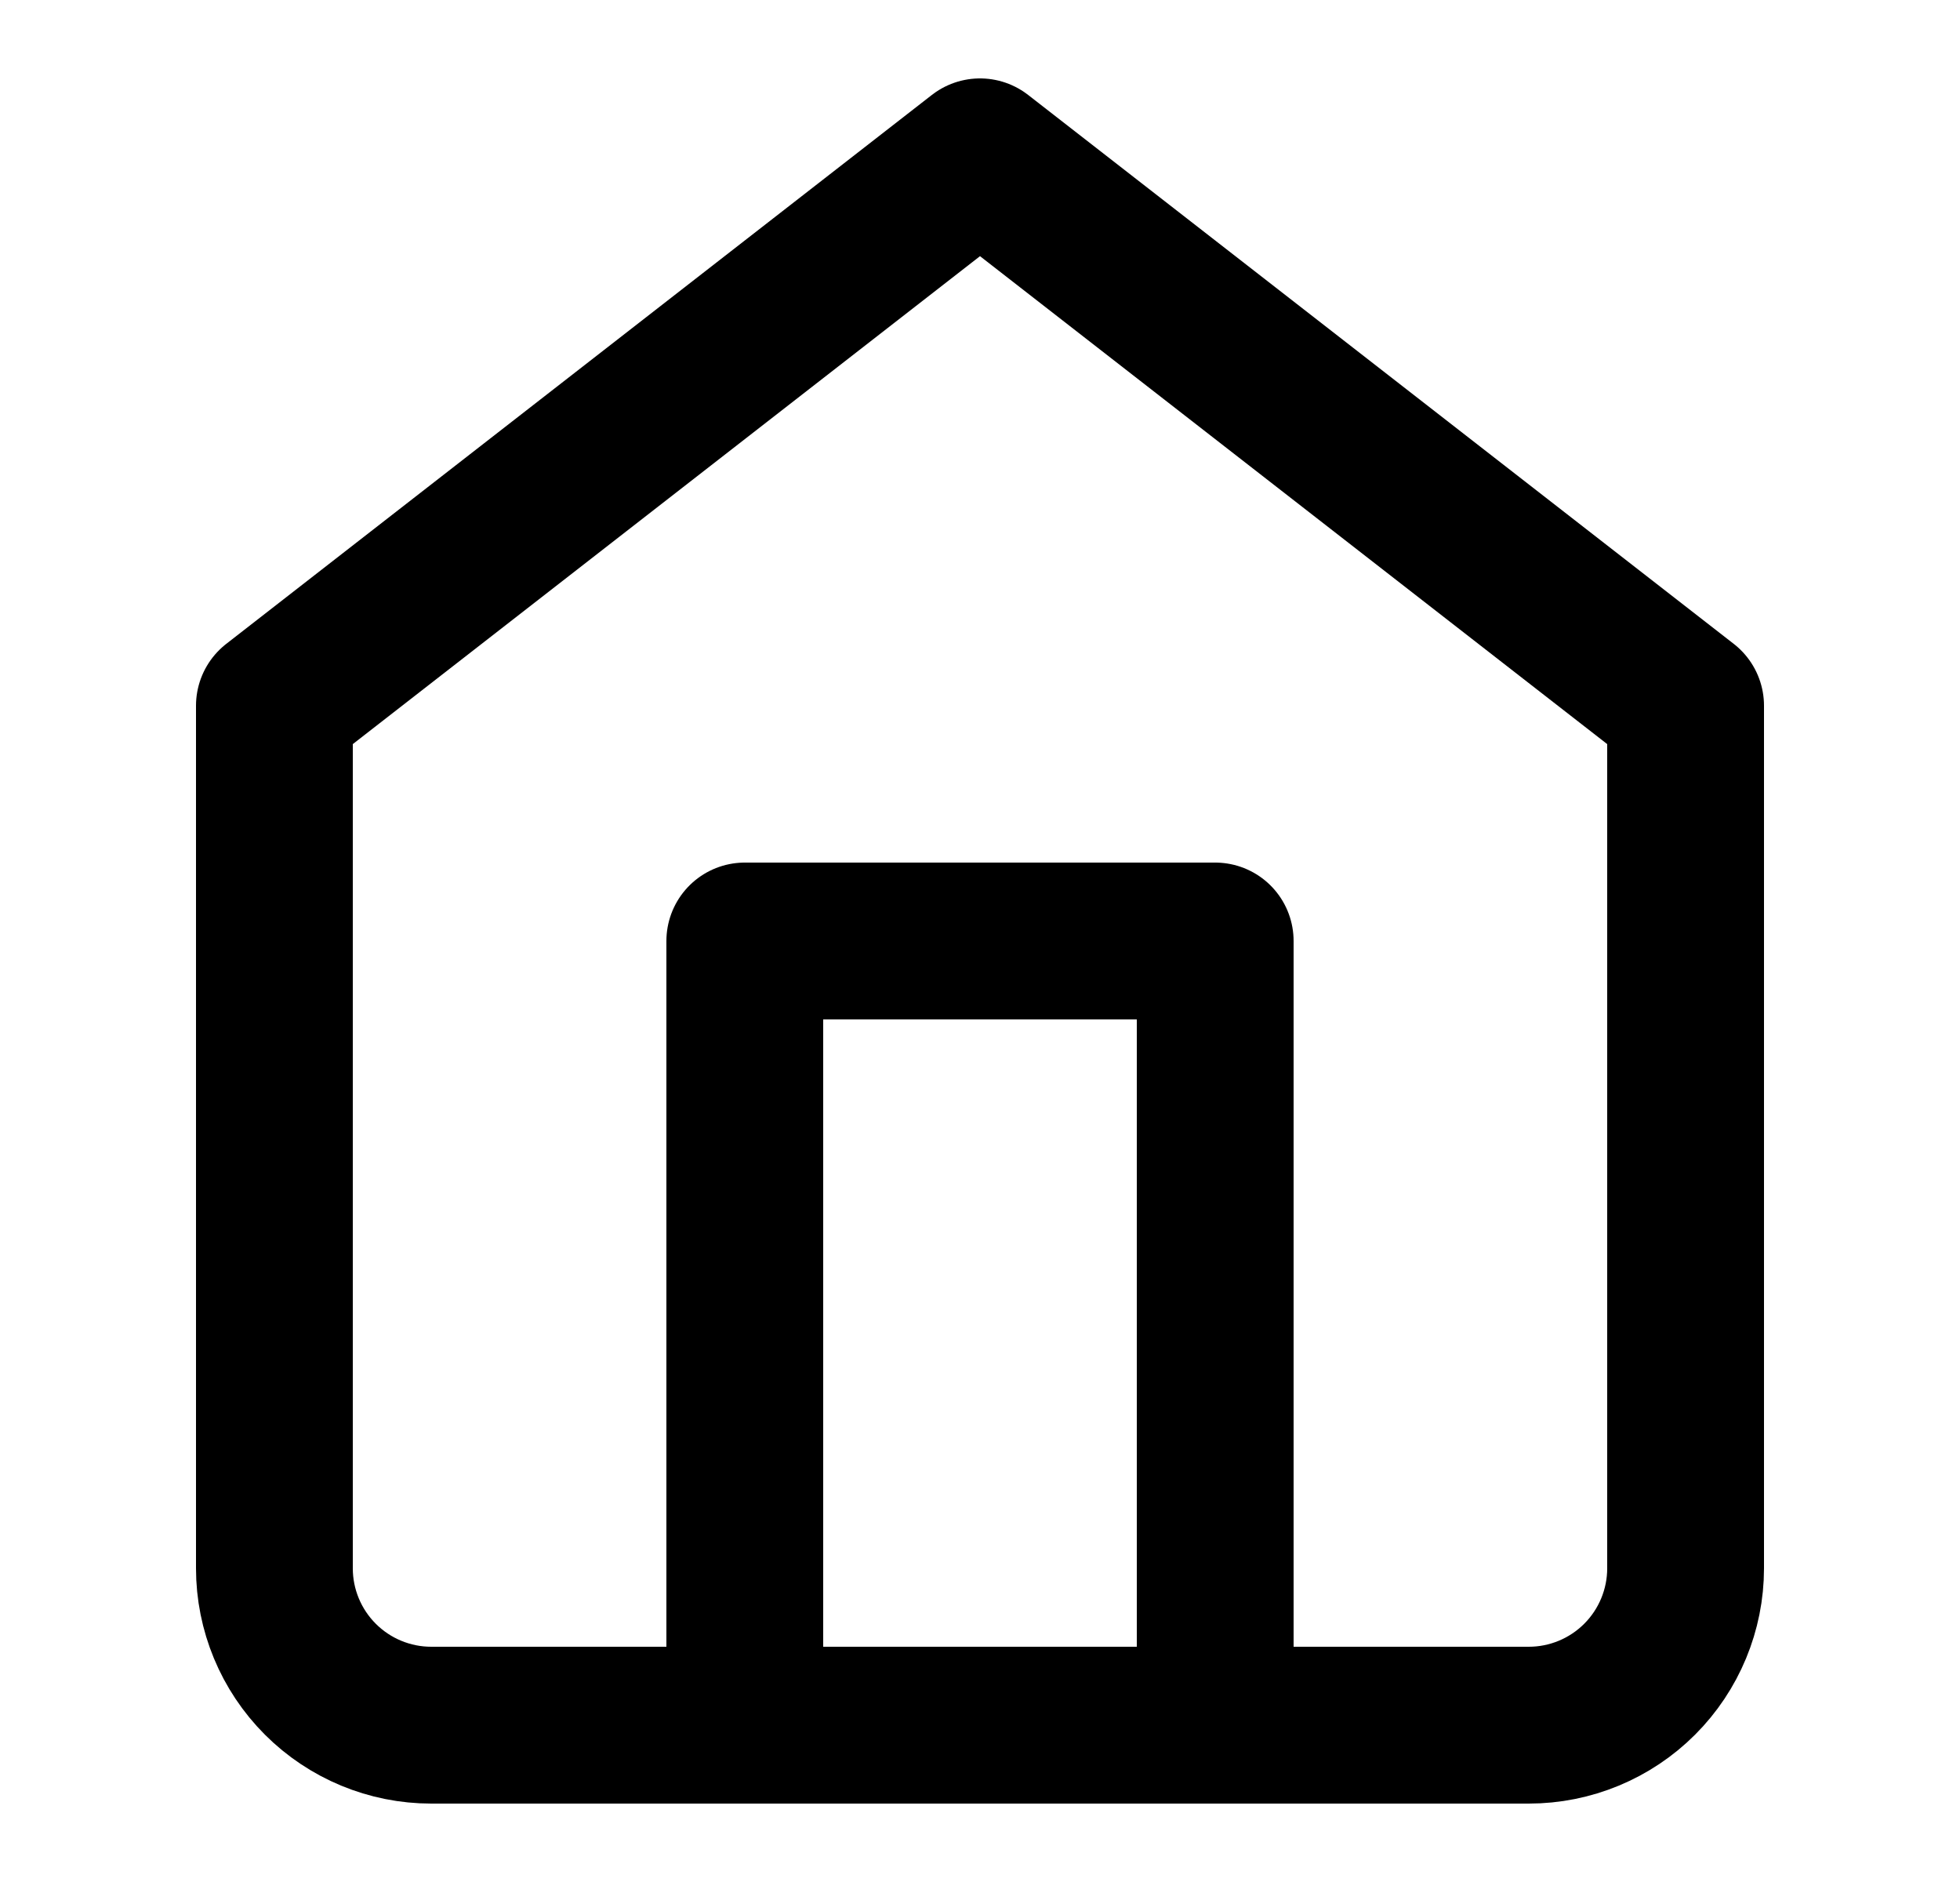
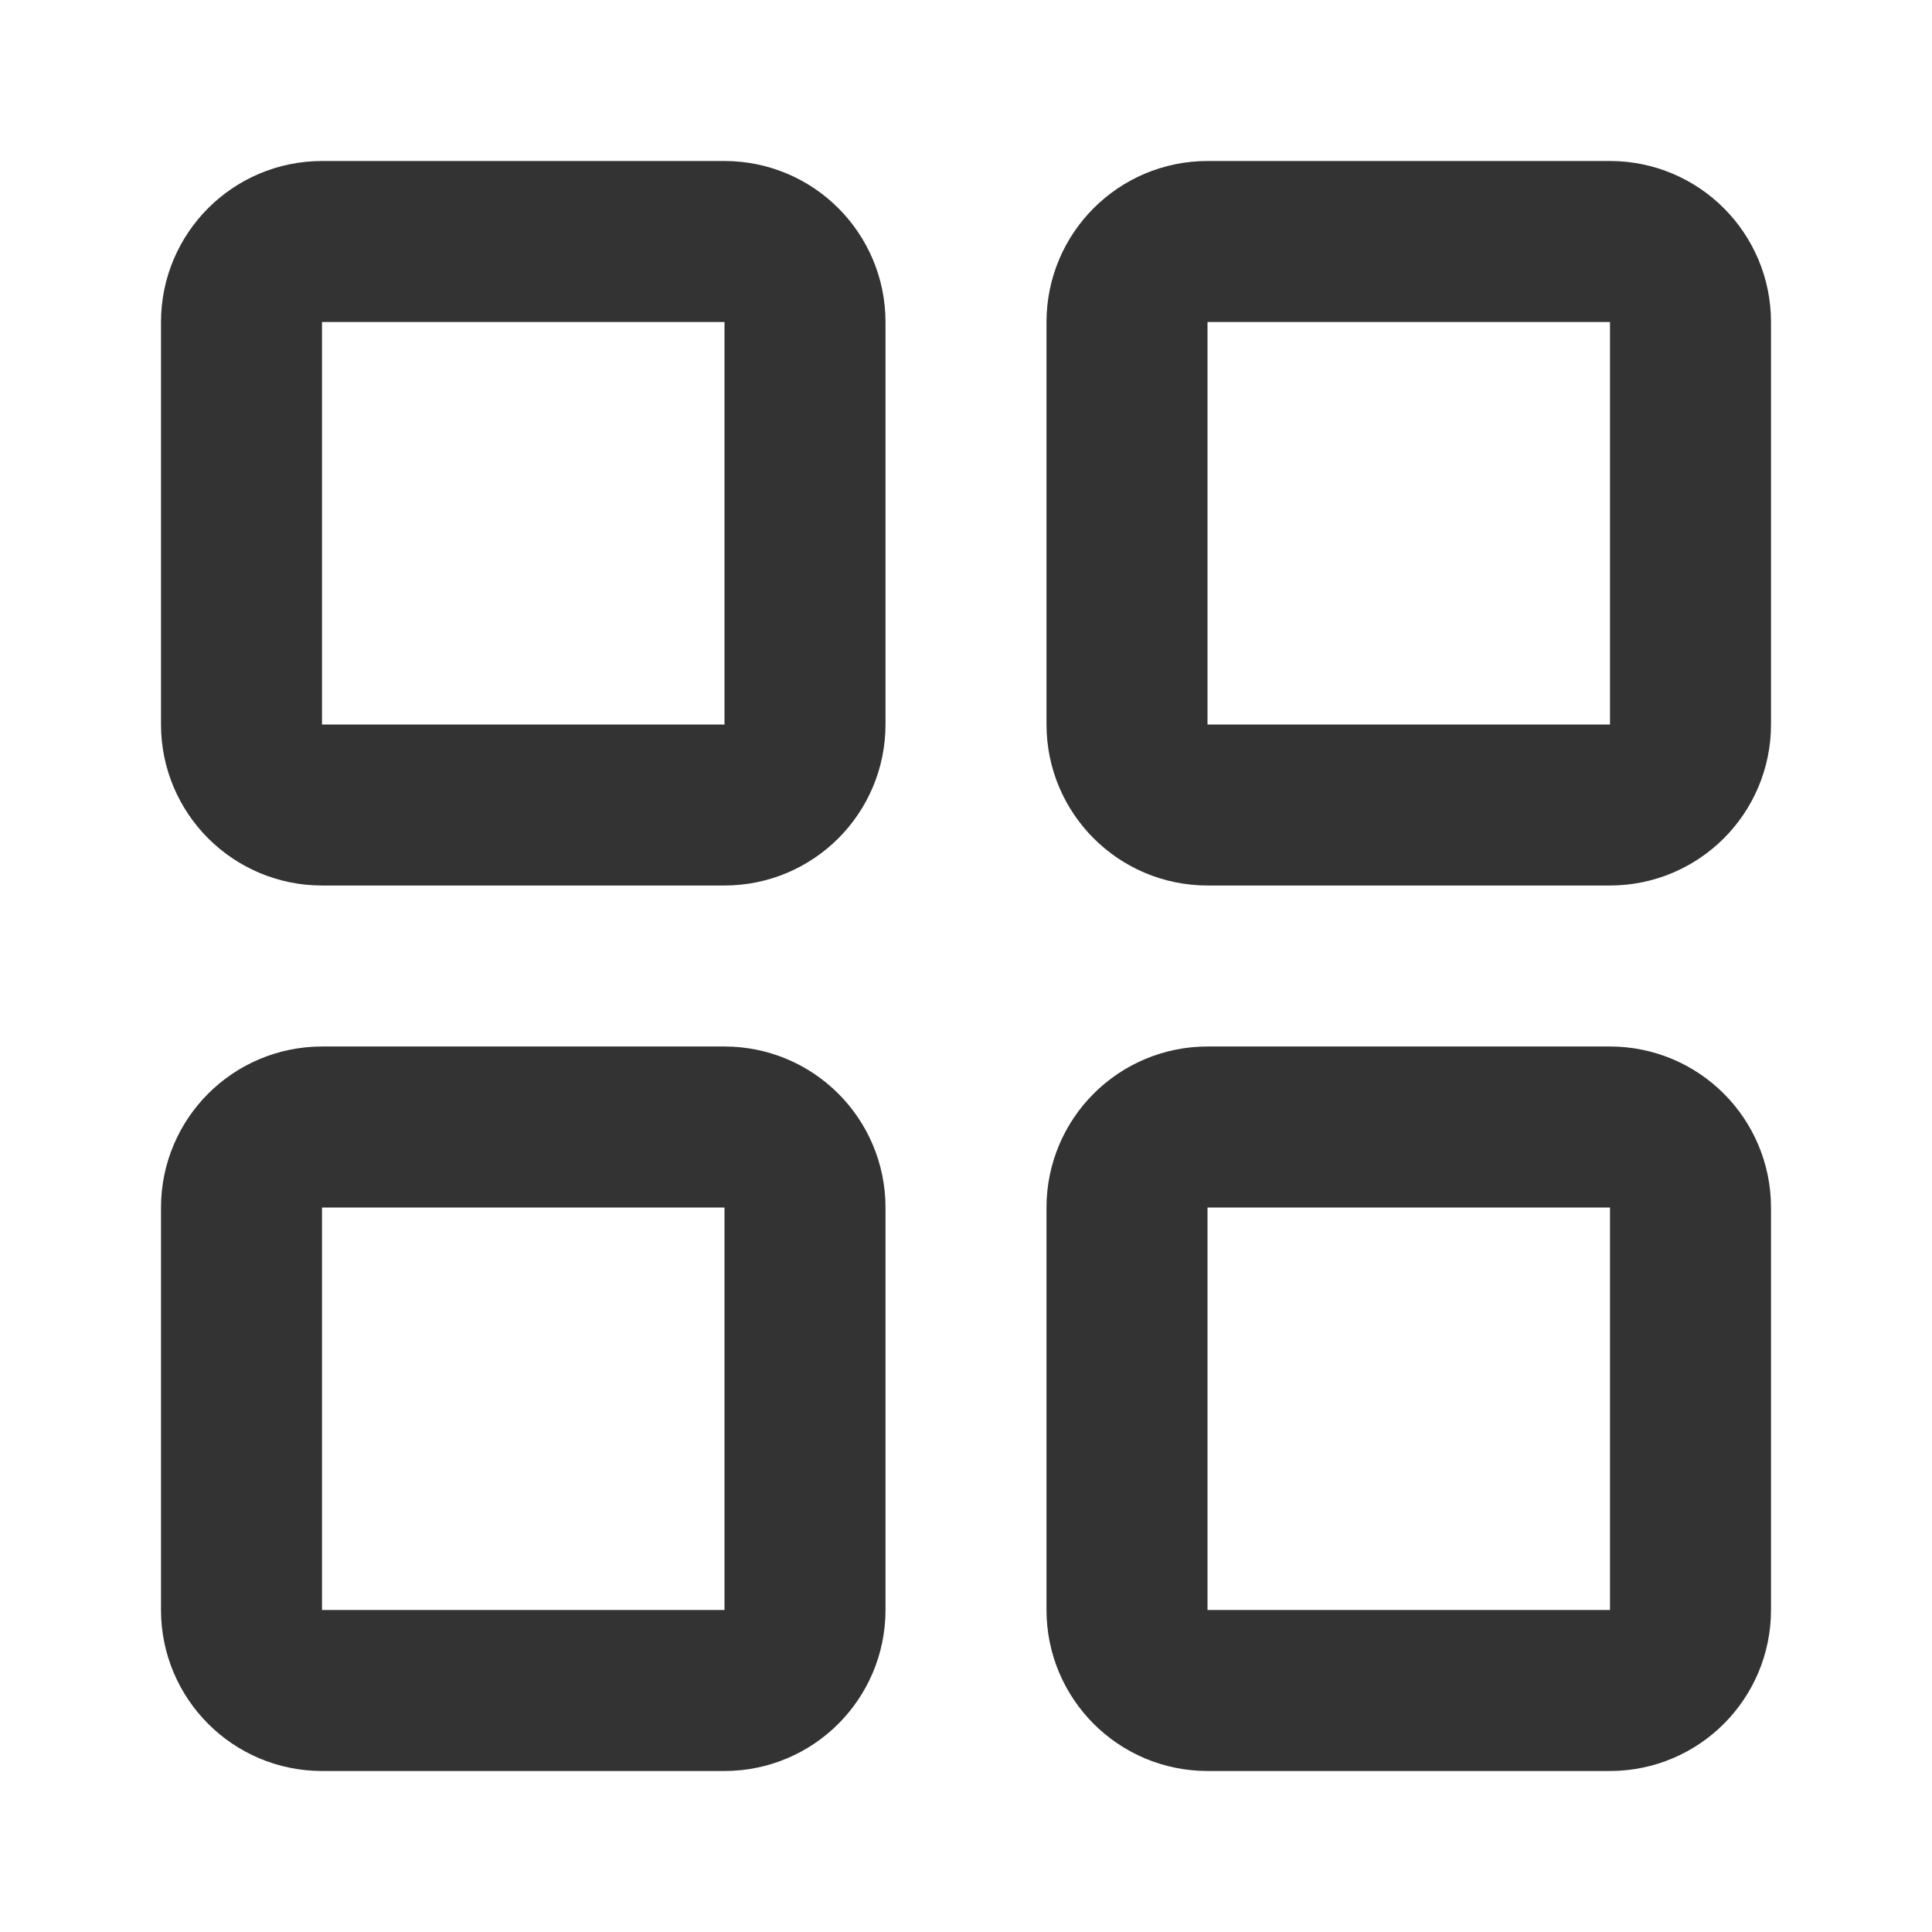
- <svg xmlns="http://www.w3.org/2000/svg" width="25" height="24" viewBox="0 0 25 24" fill="none">
-   <path d="M3.5 9L12.5 2L21.5 9V20C21.5 20.53 21.289 21.039 20.914 21.414C20.539 21.789 20.03 22 19.5 22H5.5C4.97 22 4.461 21.789 4.086 21.414C3.711 21.039 3.5 20.53 3.5 20V9Z" stroke="black" stroke-width="2" stroke-linecap="round" stroke-linejoin="round" />
-   <path d="M9.5 22V12H15.5V22" stroke="black" stroke-width="2" stroke-linecap="round" stroke-linejoin="round" />
+ <svg xmlns="http://www.w3.org/2000/svg" width="24" height="24" viewBox="0 0 24 24" fill="none">
+   <path d="M9 3H4C3.448 3 3 3.448 3 4V9C3 9.552 3.448 10 4 10H9C9.552 10 10 9.552 10 9V4C10 3.448 9.552 3 9 3Z" stroke="#333333" stroke-width="2" stroke-linejoin="round" />
+   <path d="M9 14H4C3.448 14 3 14.448 3 15V20C3 20.552 3.448 21 4 21H9C9.552 21 10 20.552 10 20V15C10 14.448 9.552 14 9 14Z" stroke="#333333" stroke-width="2" stroke-linejoin="round" />
+   <path d="M20 3H15C14.448 3 14 3.448 14 4V9C14 9.552 14.448 10 15 10H20C20.552 10 21 9.552 21 9V4C21 3.448 20.552 3 20 3Z" stroke="#333333" stroke-width="2" stroke-linejoin="round" />
+   <path d="M20 14H15C14.448 14 14 14.448 14 15V20C14 20.552 14.448 21 15 21H20C20.552 21 21 20.552 21 20V15C21 14.448 20.552 14 20 14Z" stroke="#333333" stroke-width="2" stroke-linejoin="round" />
</svg>
